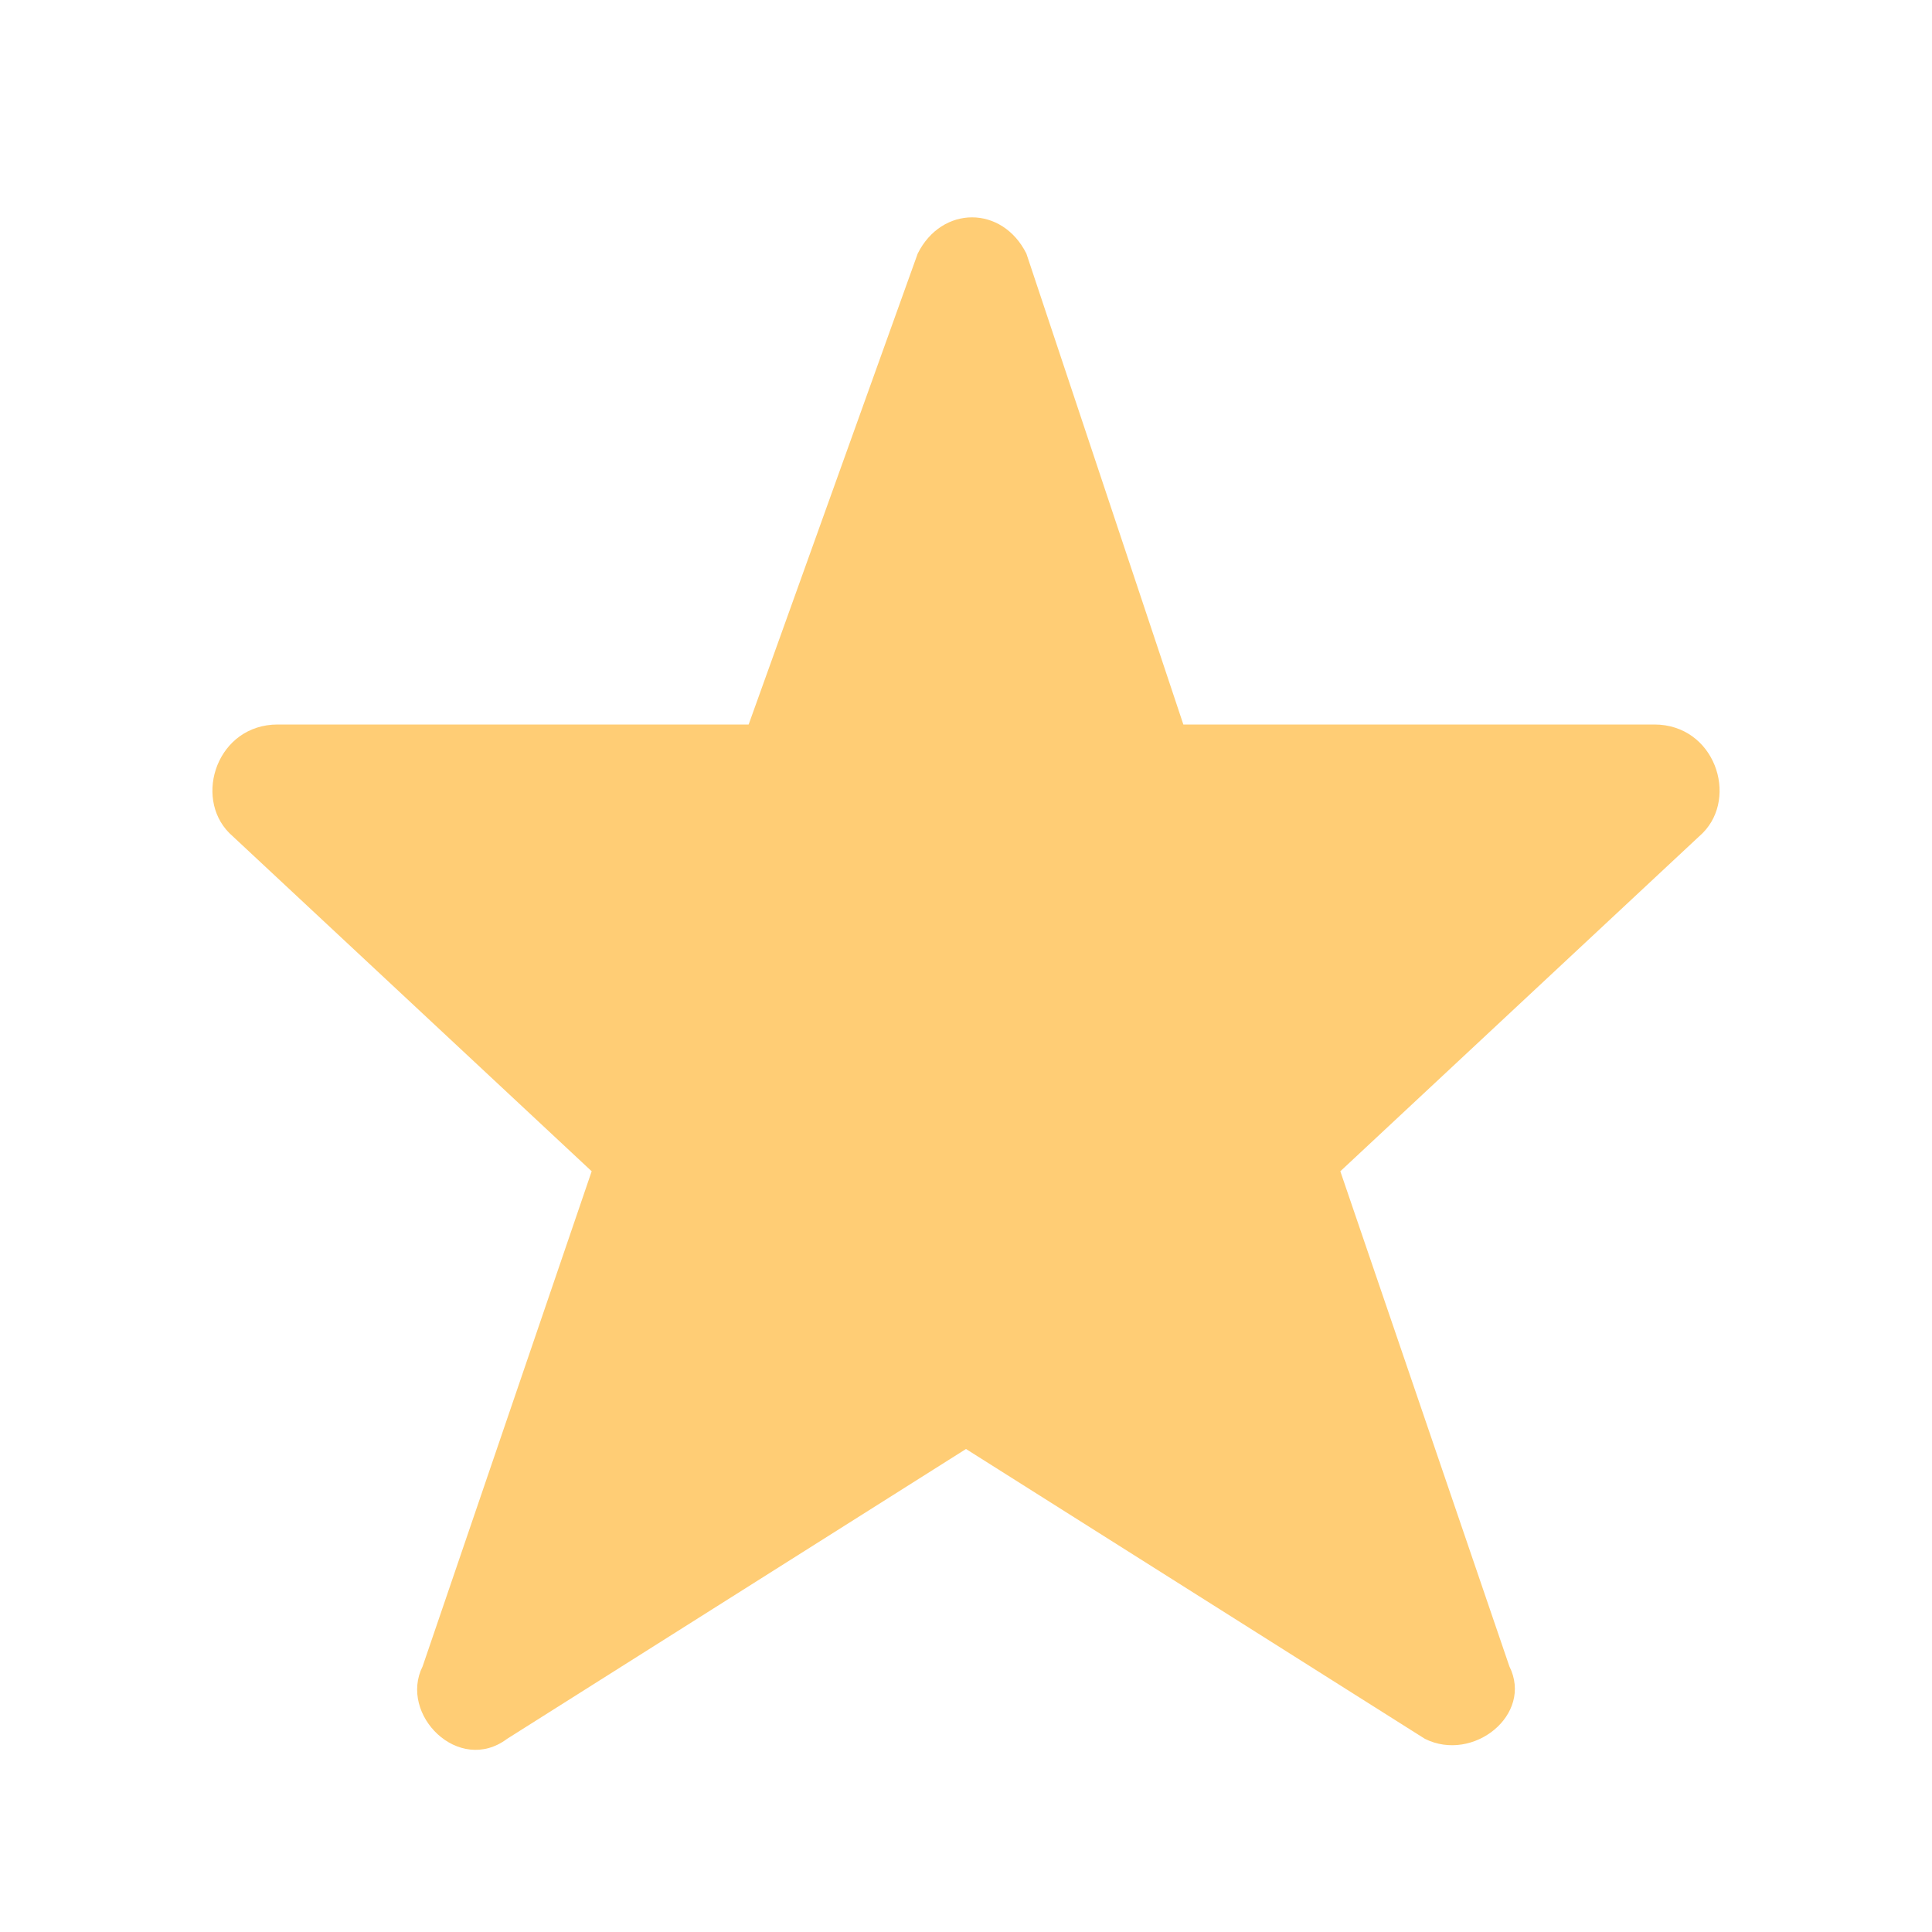
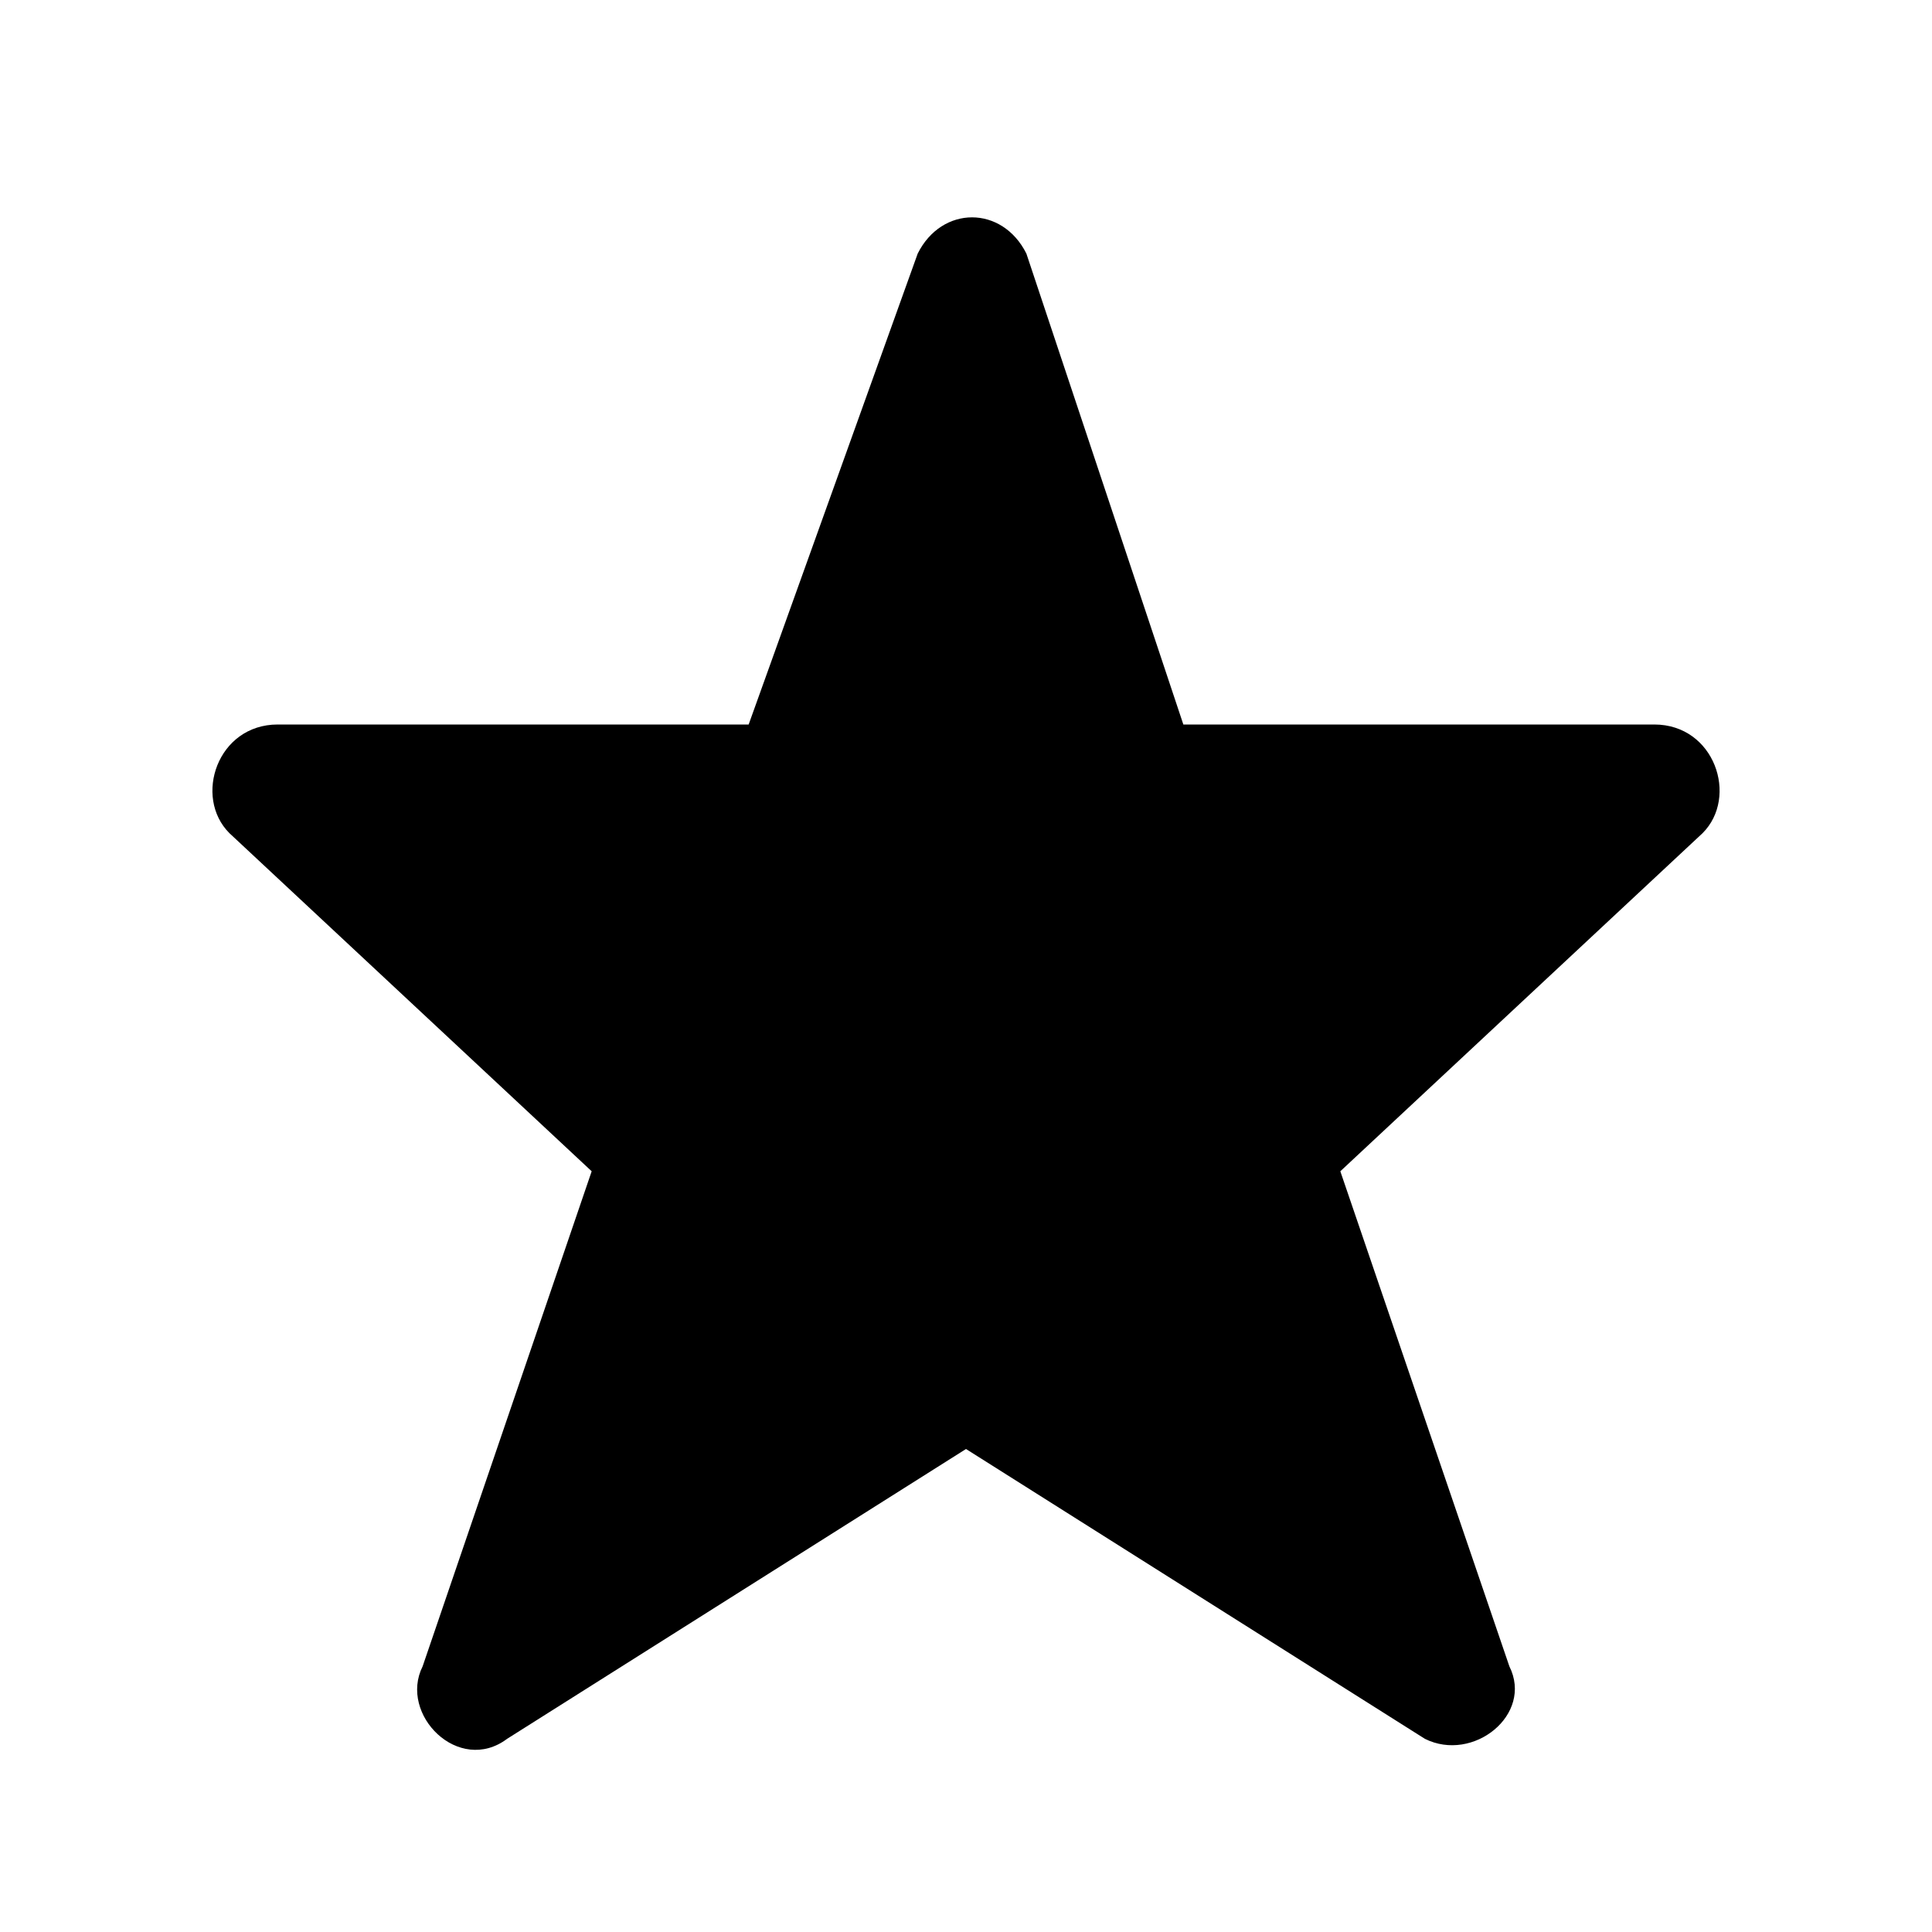
<svg xmlns="http://www.w3.org/2000/svg" width="100%" height="100%" viewBox="0 0 16 16" version="1.1" xml:space="preserve" style="fill-rule:evenodd;clip-rule:evenodd;stroke-linejoin:round;stroke-miterlimit:2;">
  <g>
-     <path d="M13.7,6L9.8,6L8.5,2.1C8.3,1.7 7.8,1.7 7.6,2.1L6.2,6L2.3,6C1.8,6 1.6,6.6 1.9,6.9L4.9,9.7L3.5,13.8C3.3,14.2 3.8,14.7 4.2,14.4L8,12L11.8,14.4C12.2,14.6 12.7,14.2 12.5,13.8L11.1,9.7L14.1,6.9C14.4,6.6 14.2,6 13.7,6Z" style="fill:rgb(255,205,117);fill-rule:nonzero;" />
+     <path d="M13.7,6L9.8,6L8.5,2.1C8.3,1.7 7.8,1.7 7.6,2.1L6.2,6L2.3,6C1.8,6 1.6,6.6 1.9,6.9L4.9,9.7L3.5,13.8C3.3,14.2 3.8,14.7 4.2,14.4L8,12L11.8,14.4C12.2,14.6 12.7,14.2 12.5,13.8L11.1,9.7L14.1,6.9C14.4,6.6 14.2,6 13.7,6Z" style="fill:light-dark(oklch(from #ffcd75 min(l, 0.6) c h), oklch(from #ffcd75 max(l, 0.72) c h));fill-rule:nonzero;" />
  </g>
</svg>
